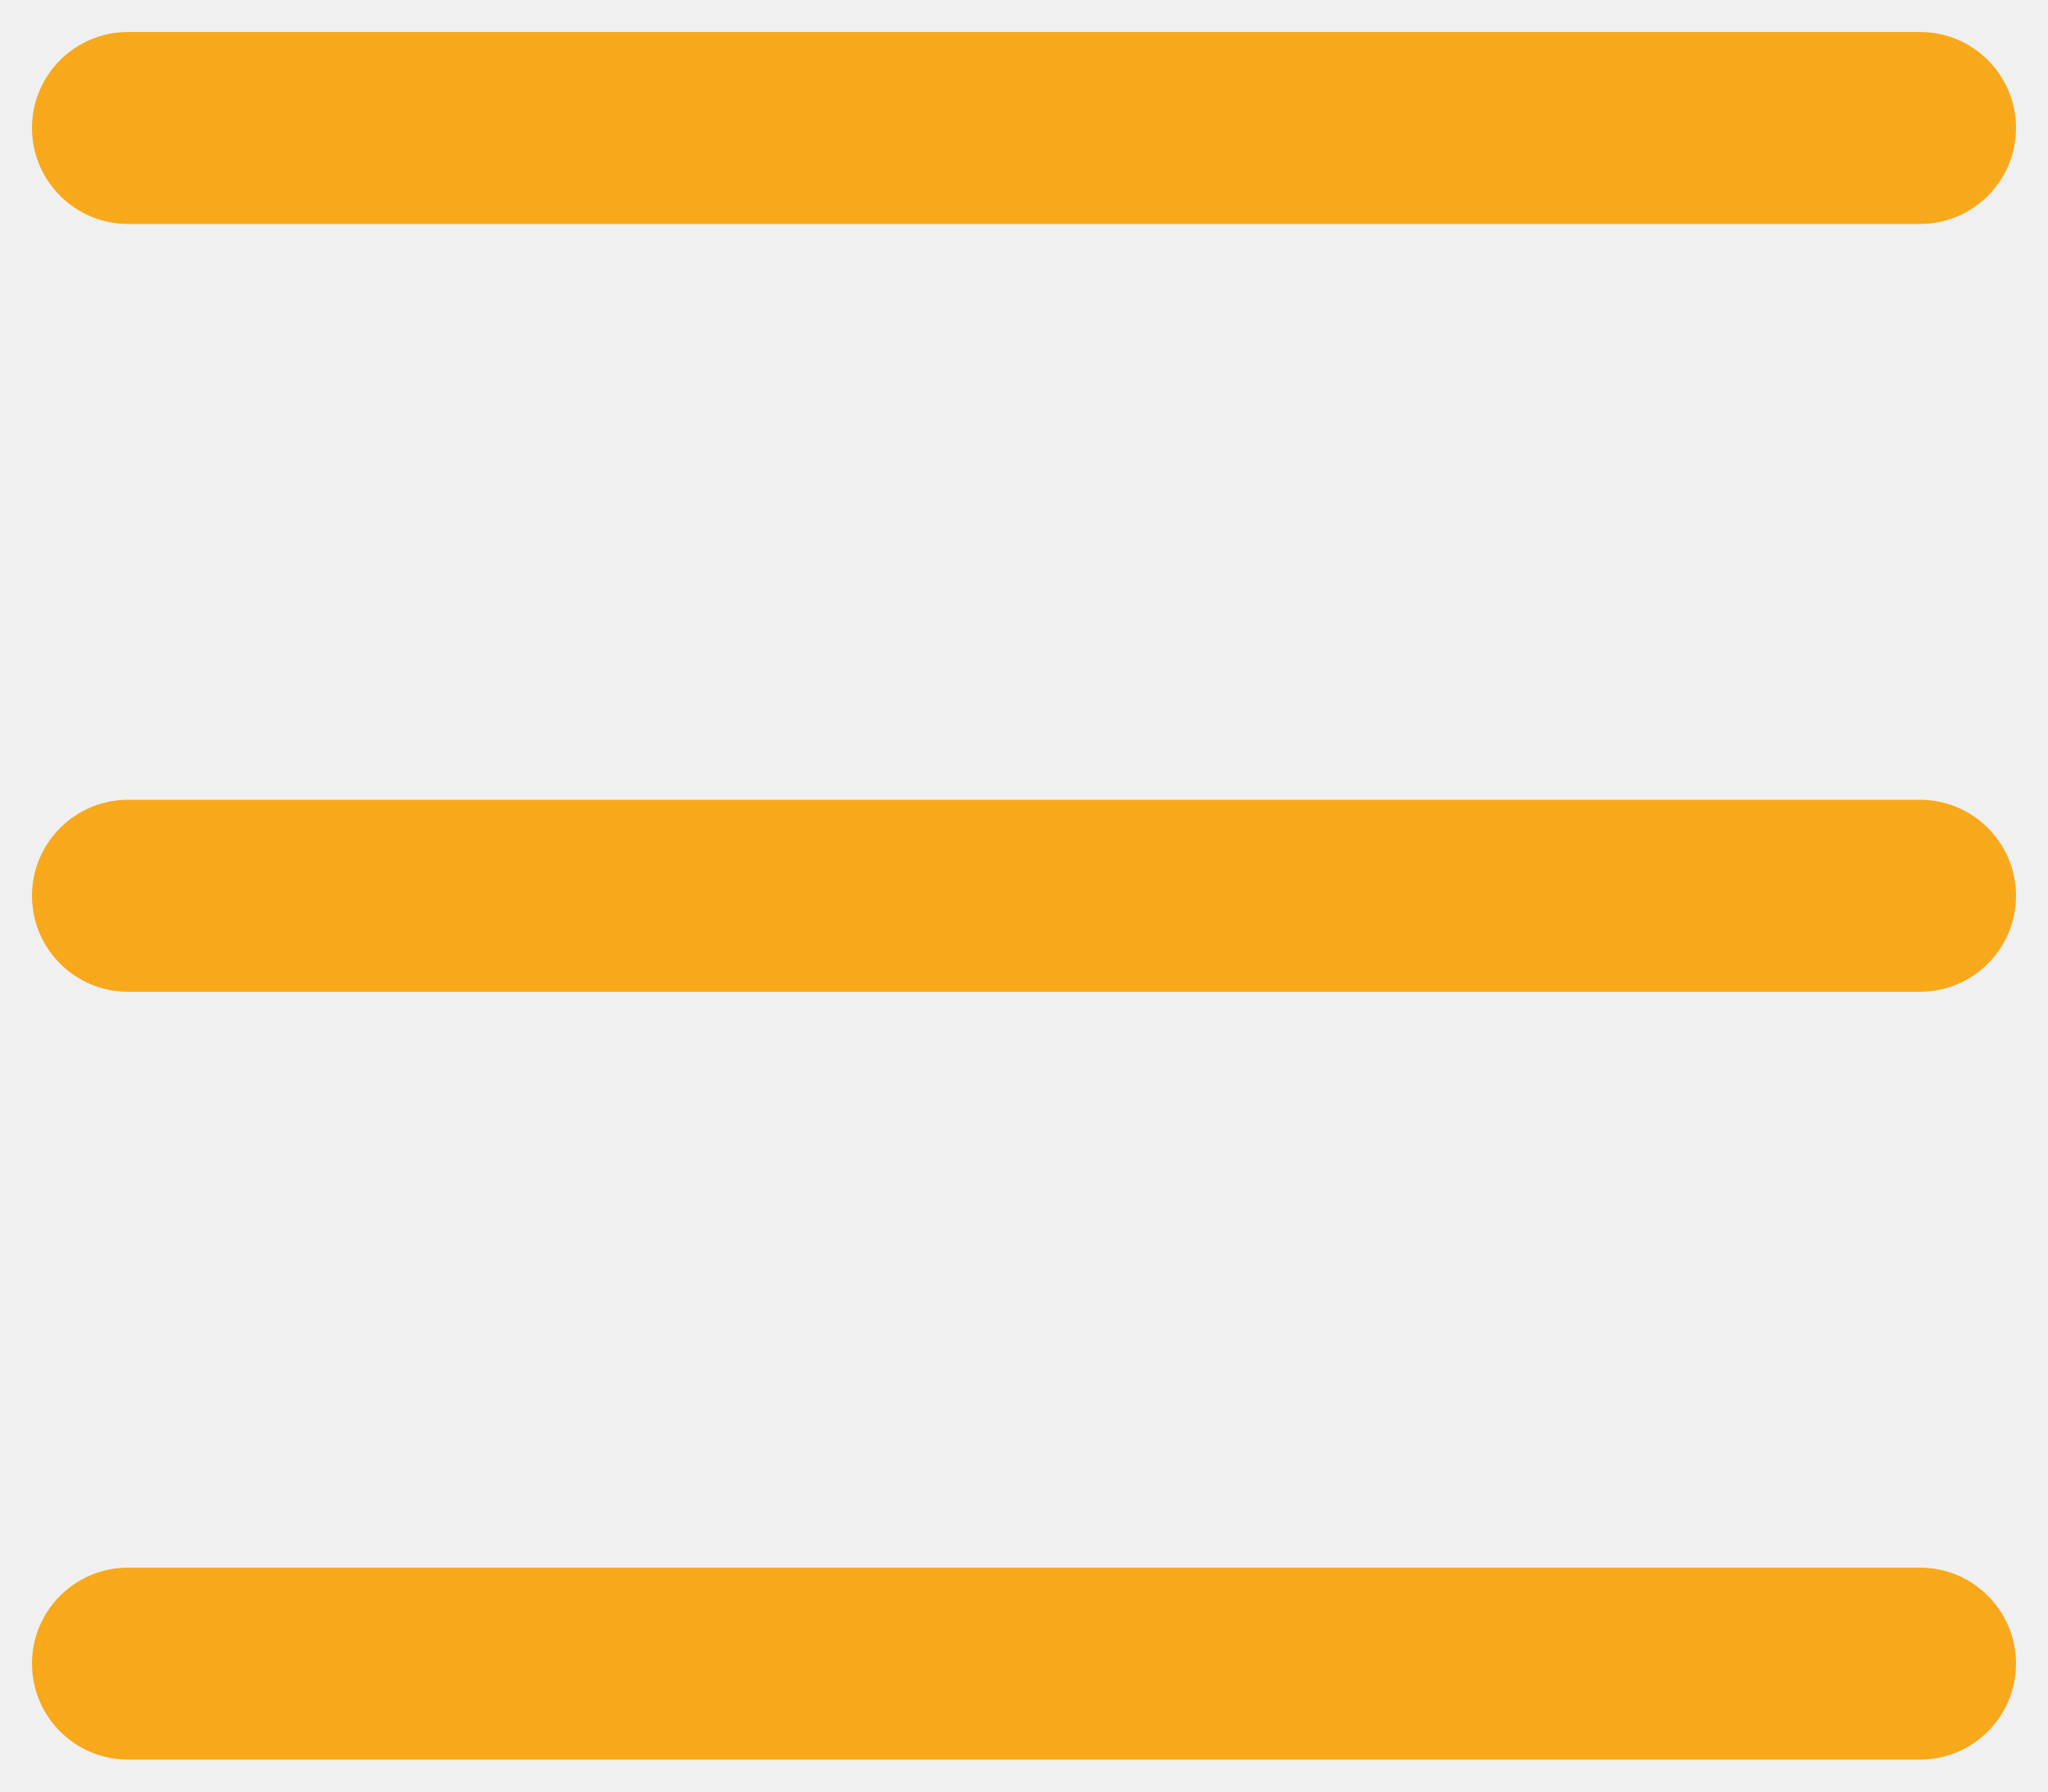
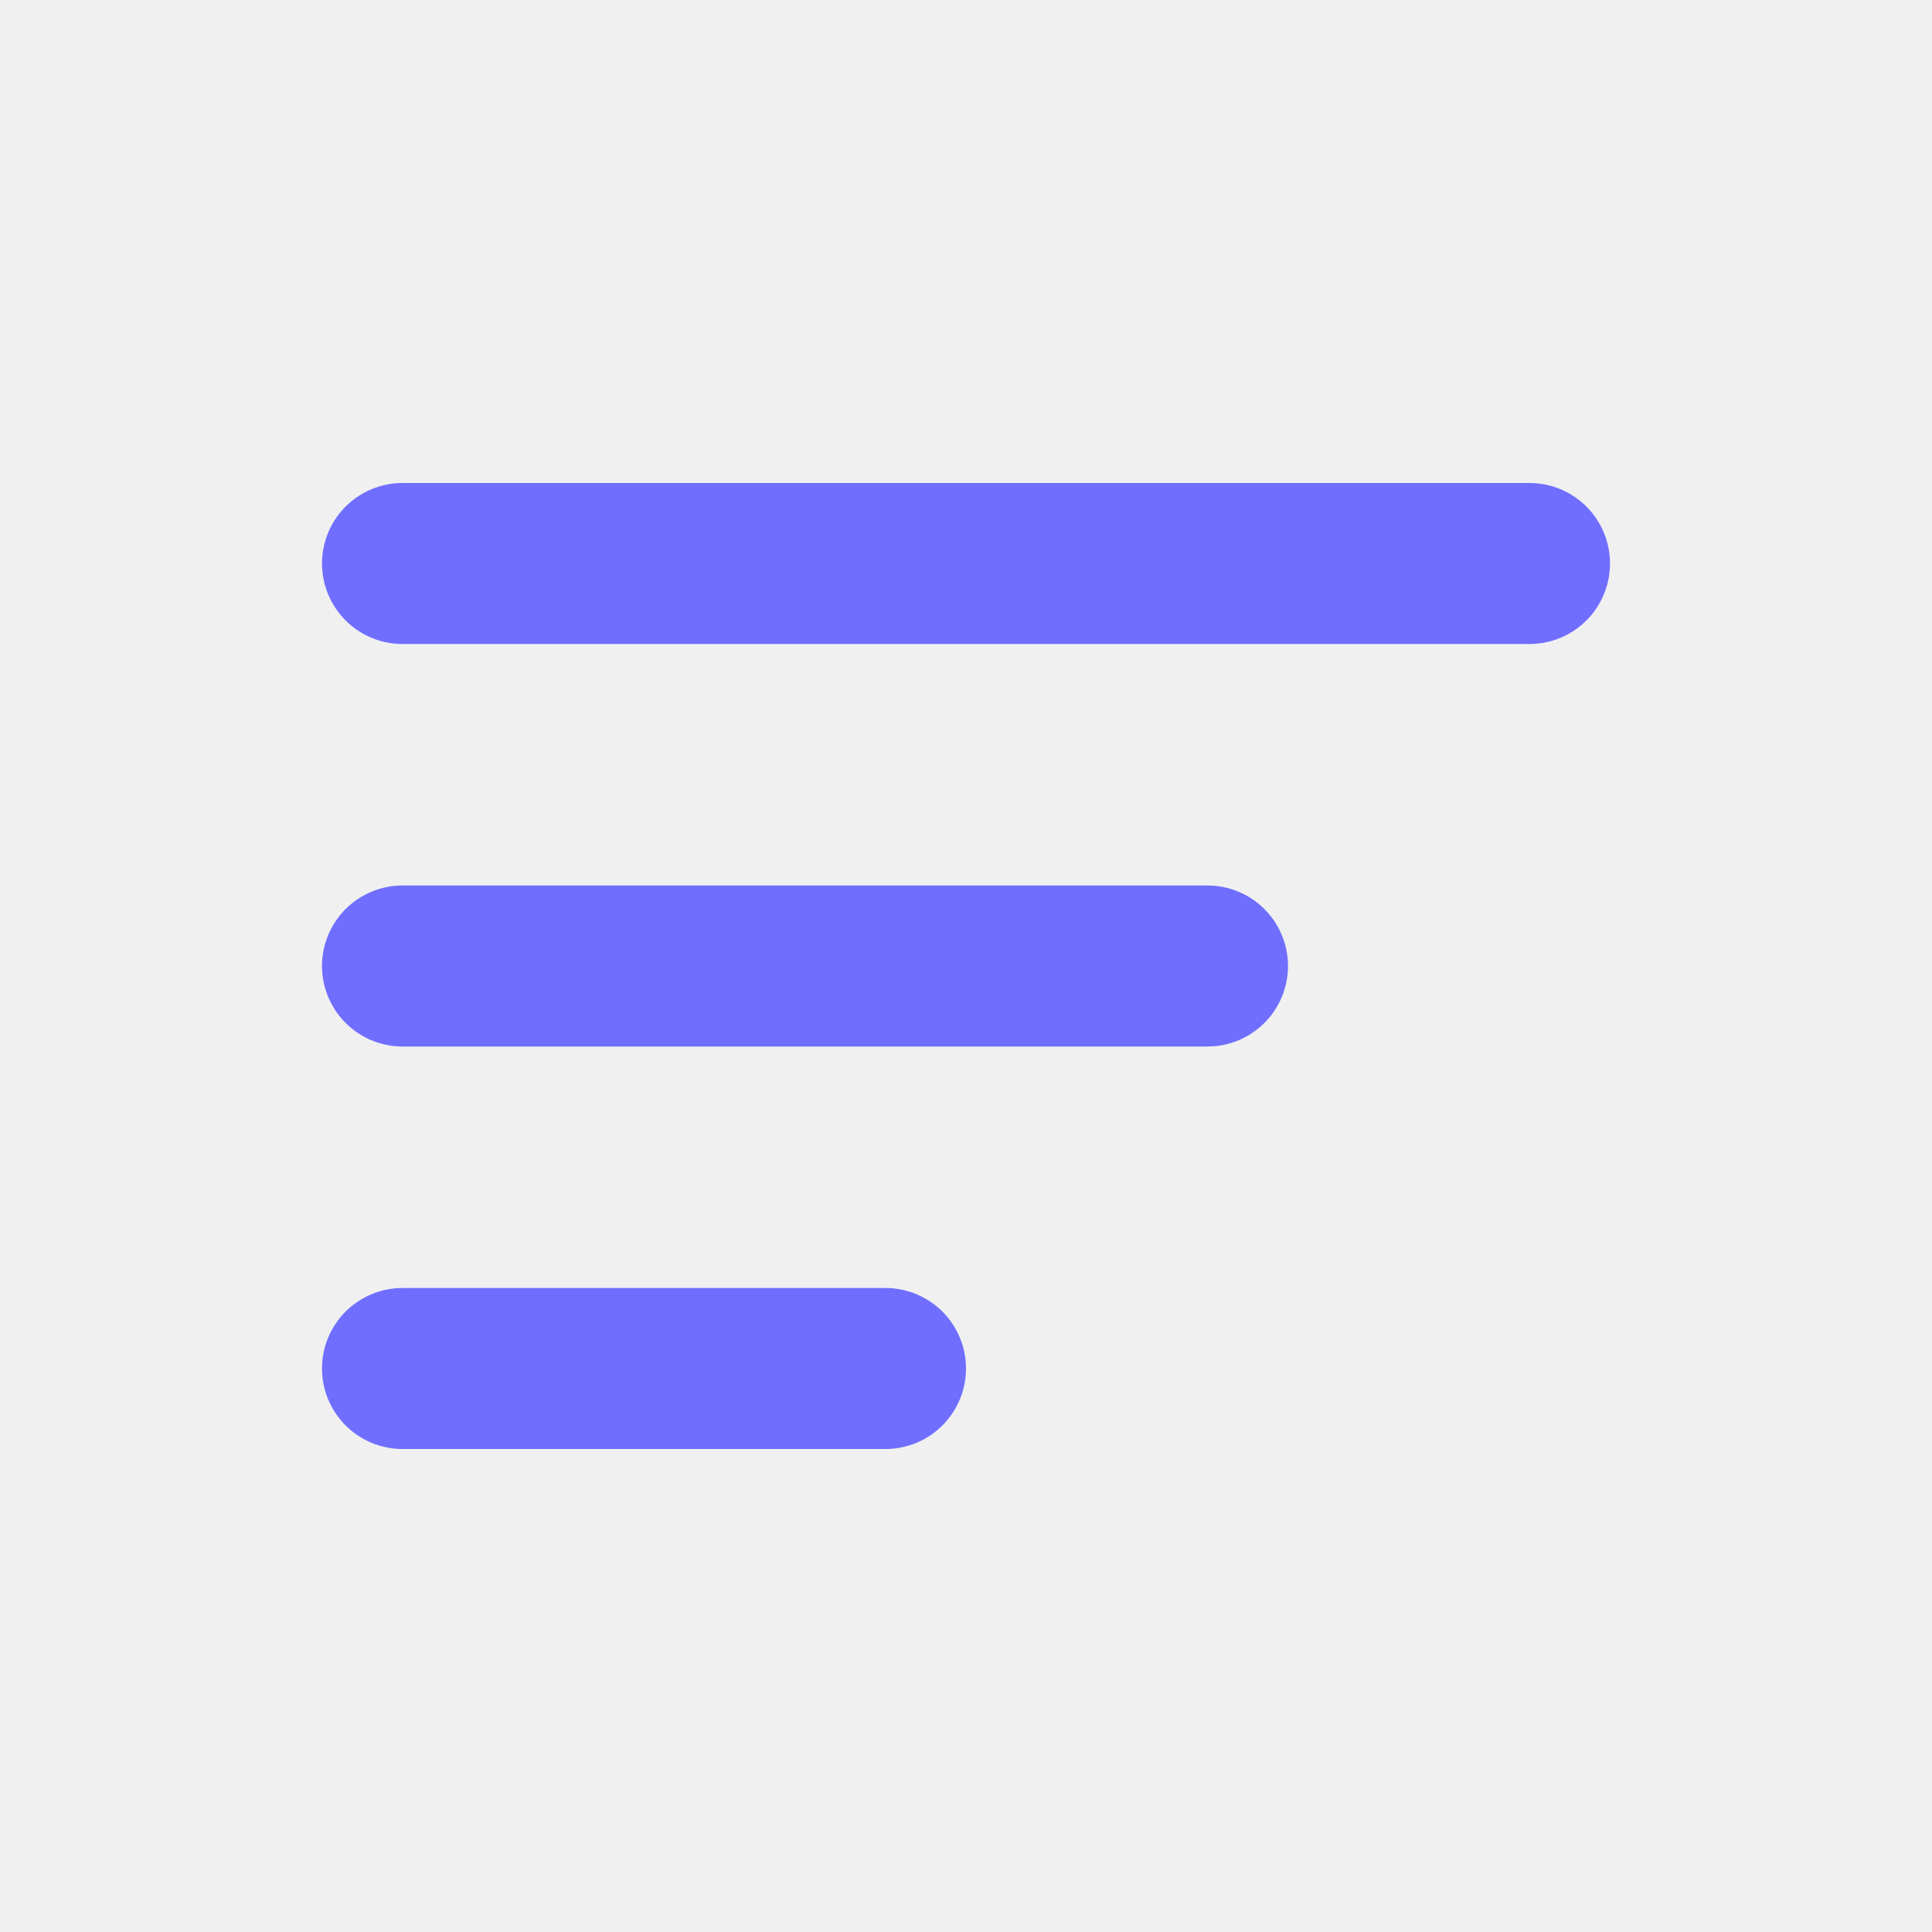
- <svg xmlns="http://www.w3.org/2000/svg" width="16" height="14" viewBox="0 0 16 14" fill="none">
-   <g clip-path="url(#clip0_13_187)">
-     <path d="M1 0.25C0.586 0.25 0.25 0.586 0.25 1C0.25 1.414 0.586 1.75 1 1.75H15C15.414 1.75 15.75 1.414 15.75 1C15.75 0.586 15.414 0.25 15 0.25H1Z" fill="#F8A81B" />
-     <path d="M1 6.25C0.586 6.25 0.25 6.586 0.25 7C0.25 7.414 0.586 7.75 1 7.75H15C15.414 7.75 15.75 7.414 15.75 7C15.75 6.586 15.414 6.25 15 6.25H1Z" fill="#F8A81B" />
-     <path d="M1 12.25C0.586 12.25 0.25 12.586 0.25 13C0.25 13.414 0.586 13.75 1 13.75H15C15.414 13.75 15.75 13.414 15.75 13C15.75 12.586 15.414 12.25 15 12.25H1Z" fill="#F8A81B" />
-   </g>
-   <defs>
-     <clipPath id="clip0_13_187">
-       <rect width="16" height="14" fill="white" />
-     </clipPath>
-   </defs>
+ <svg xmlns="http://www.w3.org/2000/svg" width="24" height="24" viewBox="0 0 24 24" fill="none">
+   <path d="M5 7H19" stroke="#706EFF" stroke-width="2" stroke-linecap="round" />
+   <path d="M5 12H15" stroke="#706EFF" stroke-width="2" stroke-linecap="round" />
+   <path d="M5 17H11" stroke="#706EFF" stroke-width="2" stroke-linecap="round" />
</svg>
